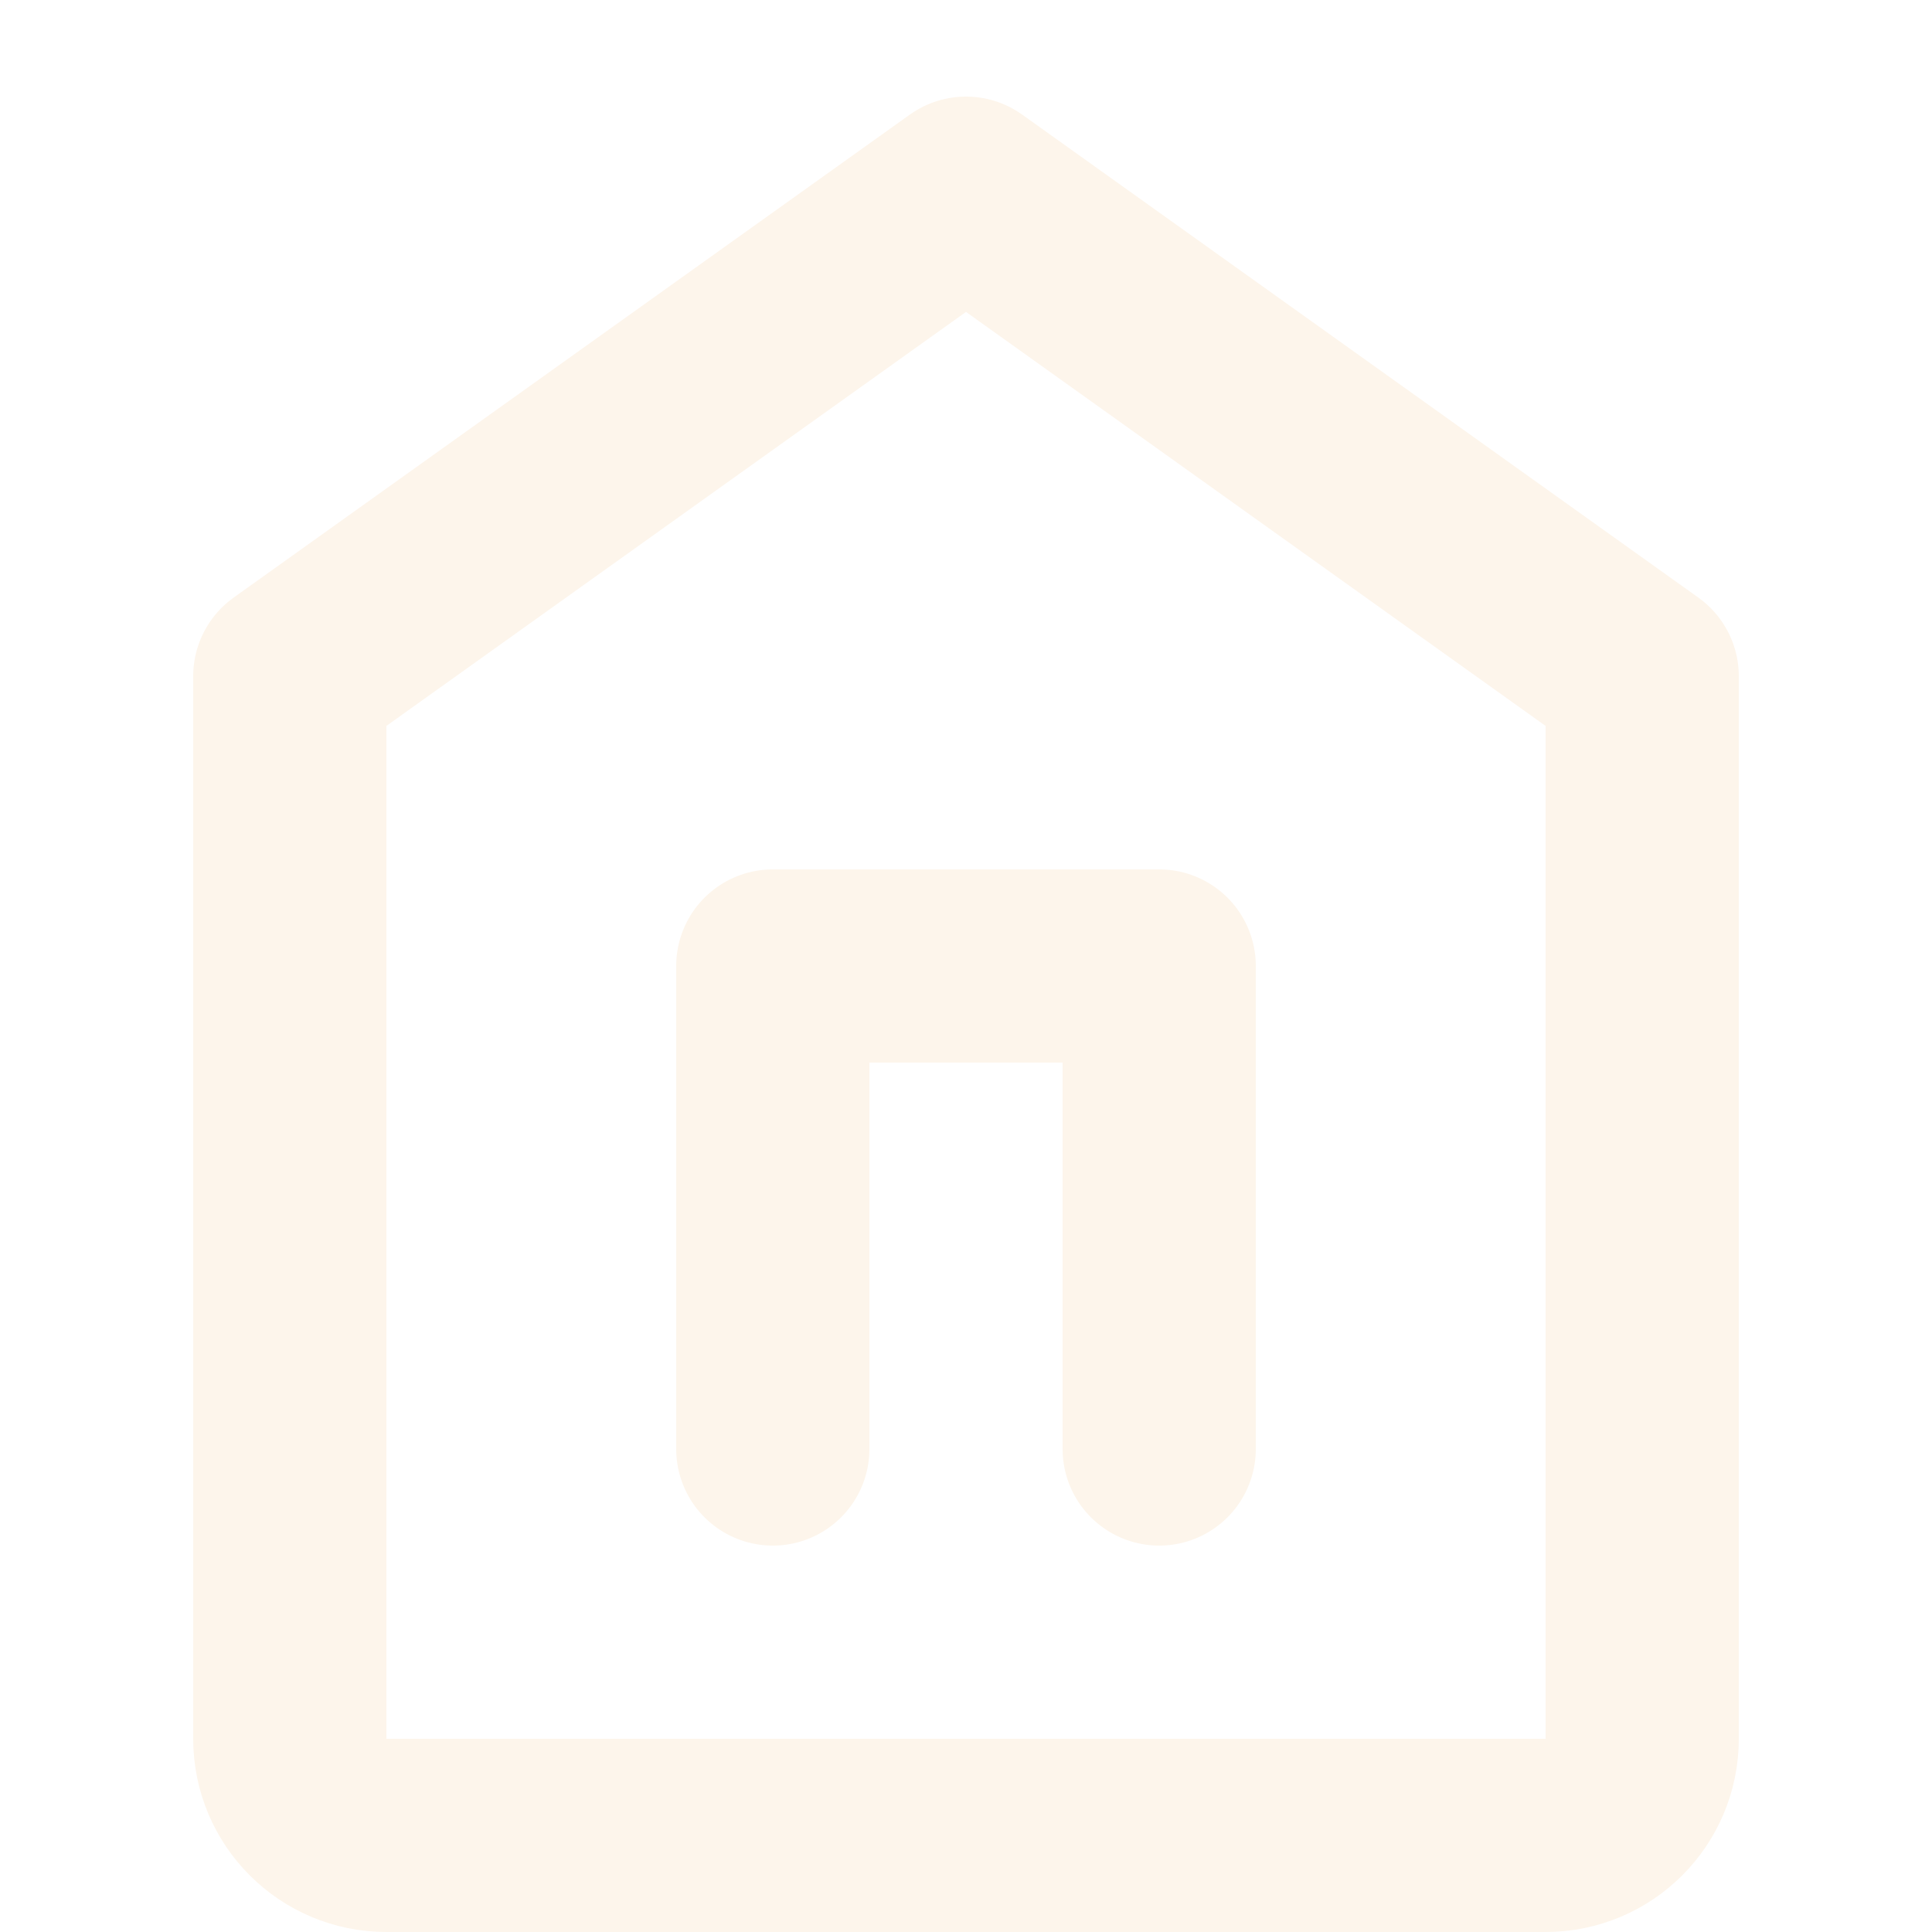
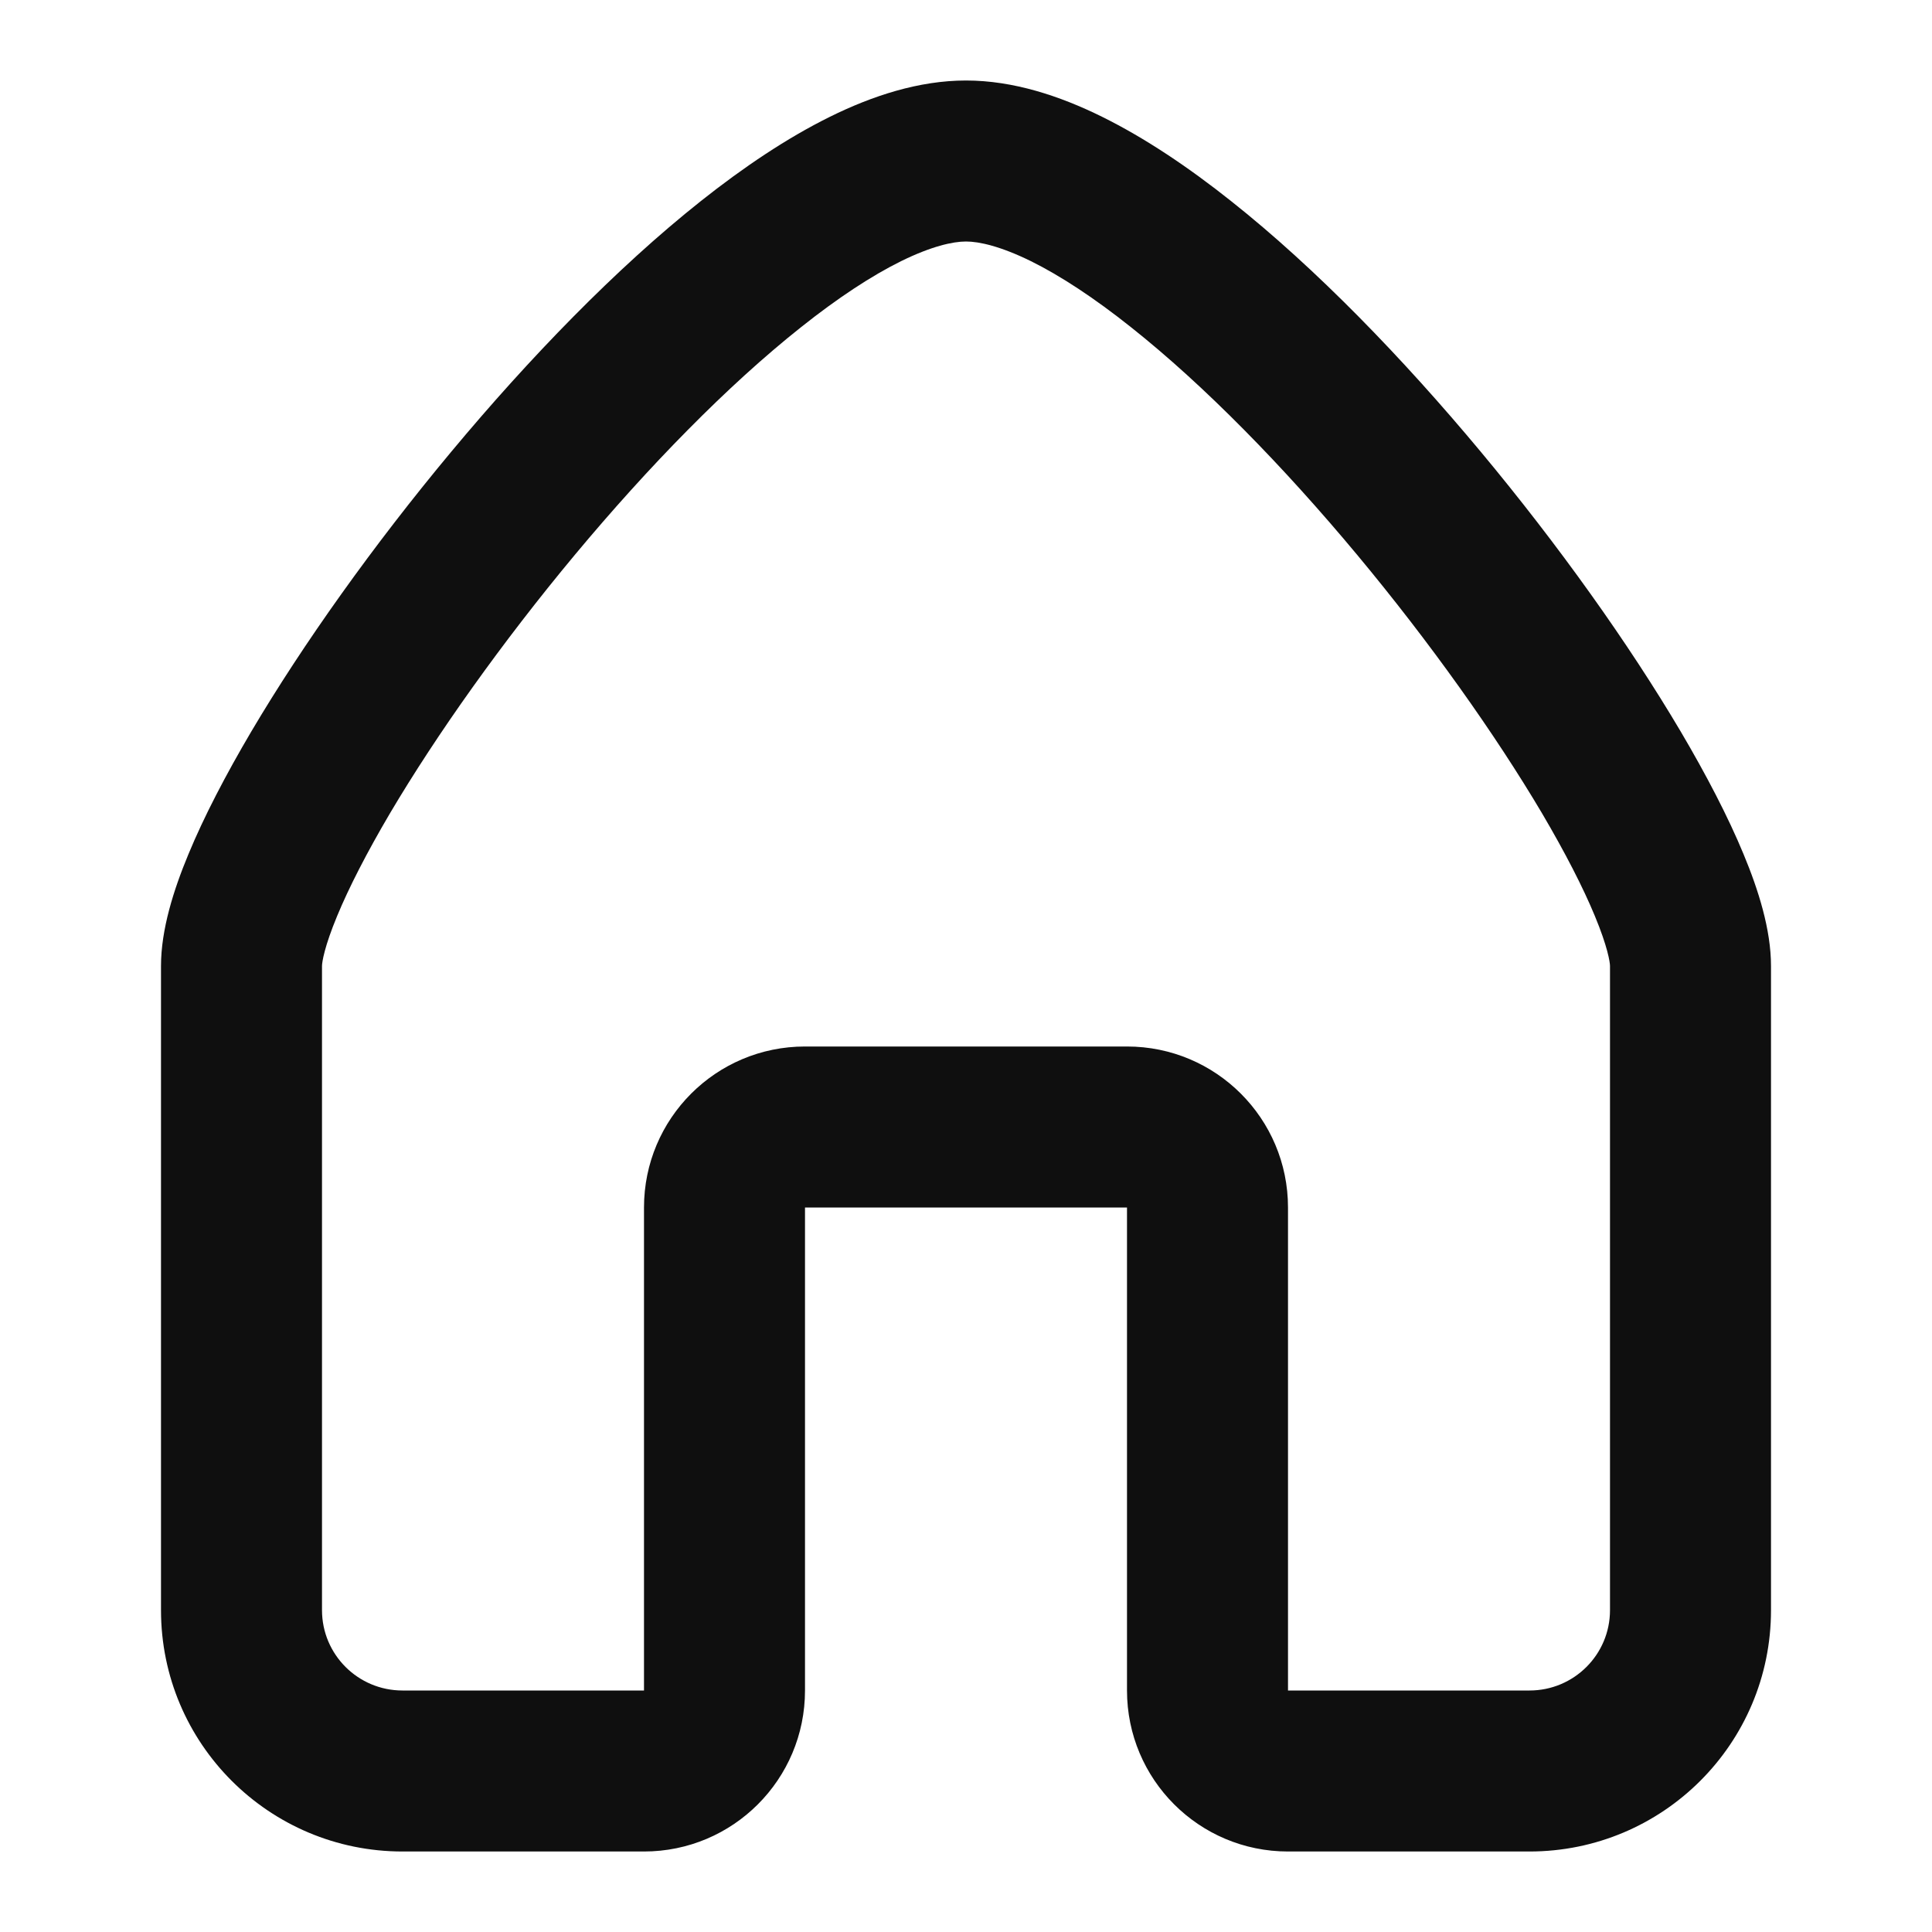
- <svg xmlns="http://www.w3.org/2000/svg" width="20" height="20" viewBox="0 0 20 20" fill="none">
-   <path d="M3 7l7-5 7 5v11a1 1 0 0 1-1 1H4a1 1 0 0 1-1-1V7Z" stroke="#FDF5EB" stroke-width="2" stroke-linecap="round" stroke-linejoin="round" />
-   <path d="M8 15v-5h4v5" stroke="#FDF5EB" stroke-width="2" stroke-linecap="round" stroke-linejoin="round" />
+ <svg xmlns="http://www.w3.org/2000/svg" width="800px" height="800px" viewBox="0 0 24 24" fill="none">
+   <path fill-rule="evenodd" clip-rule="evenodd" d="M4.188 11.379C4.03 11.759 4 11.953 4 12V20.002C4 20.553 4.447 21 5 21H8V15C8 13.895 8.895 13 10 13H14C15.105 13 16 13.895 16 15V21H19C19.553 21 20 20.553 20 20.002V12C20 11.953 19.97 11.759 19.812 11.379C19.666 11.026 19.444 10.593 19.155 10.102C18.576 9.124 17.765 7.98 16.857 6.89C15.947 5.798 14.964 4.79 14.05 4.065C13.594 3.702 13.174 3.426 12.806 3.244C12.429 3.059 12.164 3 12 3C11.836 3 11.571 3.059 11.194 3.244C10.826 3.426 10.406 3.702 9.95 4.065C9.036 4.79 8.053 5.798 7.143 6.89C6.235 7.98 5.424 9.124 4.845 10.102C4.556 10.593 4.334 11.026 4.188 11.379ZM10.309 1.451C10.835 1.191 11.414 1 12 1C12.586 1 13.165 1.191 13.691 1.451C14.225 1.715 14.766 2.079 15.293 2.498C16.349 3.335 17.428 4.452 18.393 5.61C19.36 6.77 20.236 8.001 20.877 9.085C21.196 9.626 21.467 10.146 21.66 10.613C21.843 11.053 22 11.547 22 12V20.002C22 21.66 20.656 23 19 23H16C14.895 23 14 22.105 14 21V15H10V21C10 22.105 9.105 23 8 23H5C3.344 23 2 21.66 2 20.002V12C2 11.547 2.157 11.053 2.34 10.613C2.533 10.146 2.804 9.626 3.123 9.085C3.764 8.001 4.64 6.77 5.607 5.61C6.572 4.452 7.651 3.335 8.706 2.498C9.234 2.079 9.775 1.715 10.309 1.451Z" fill="#0F0F0F" />
</svg>
